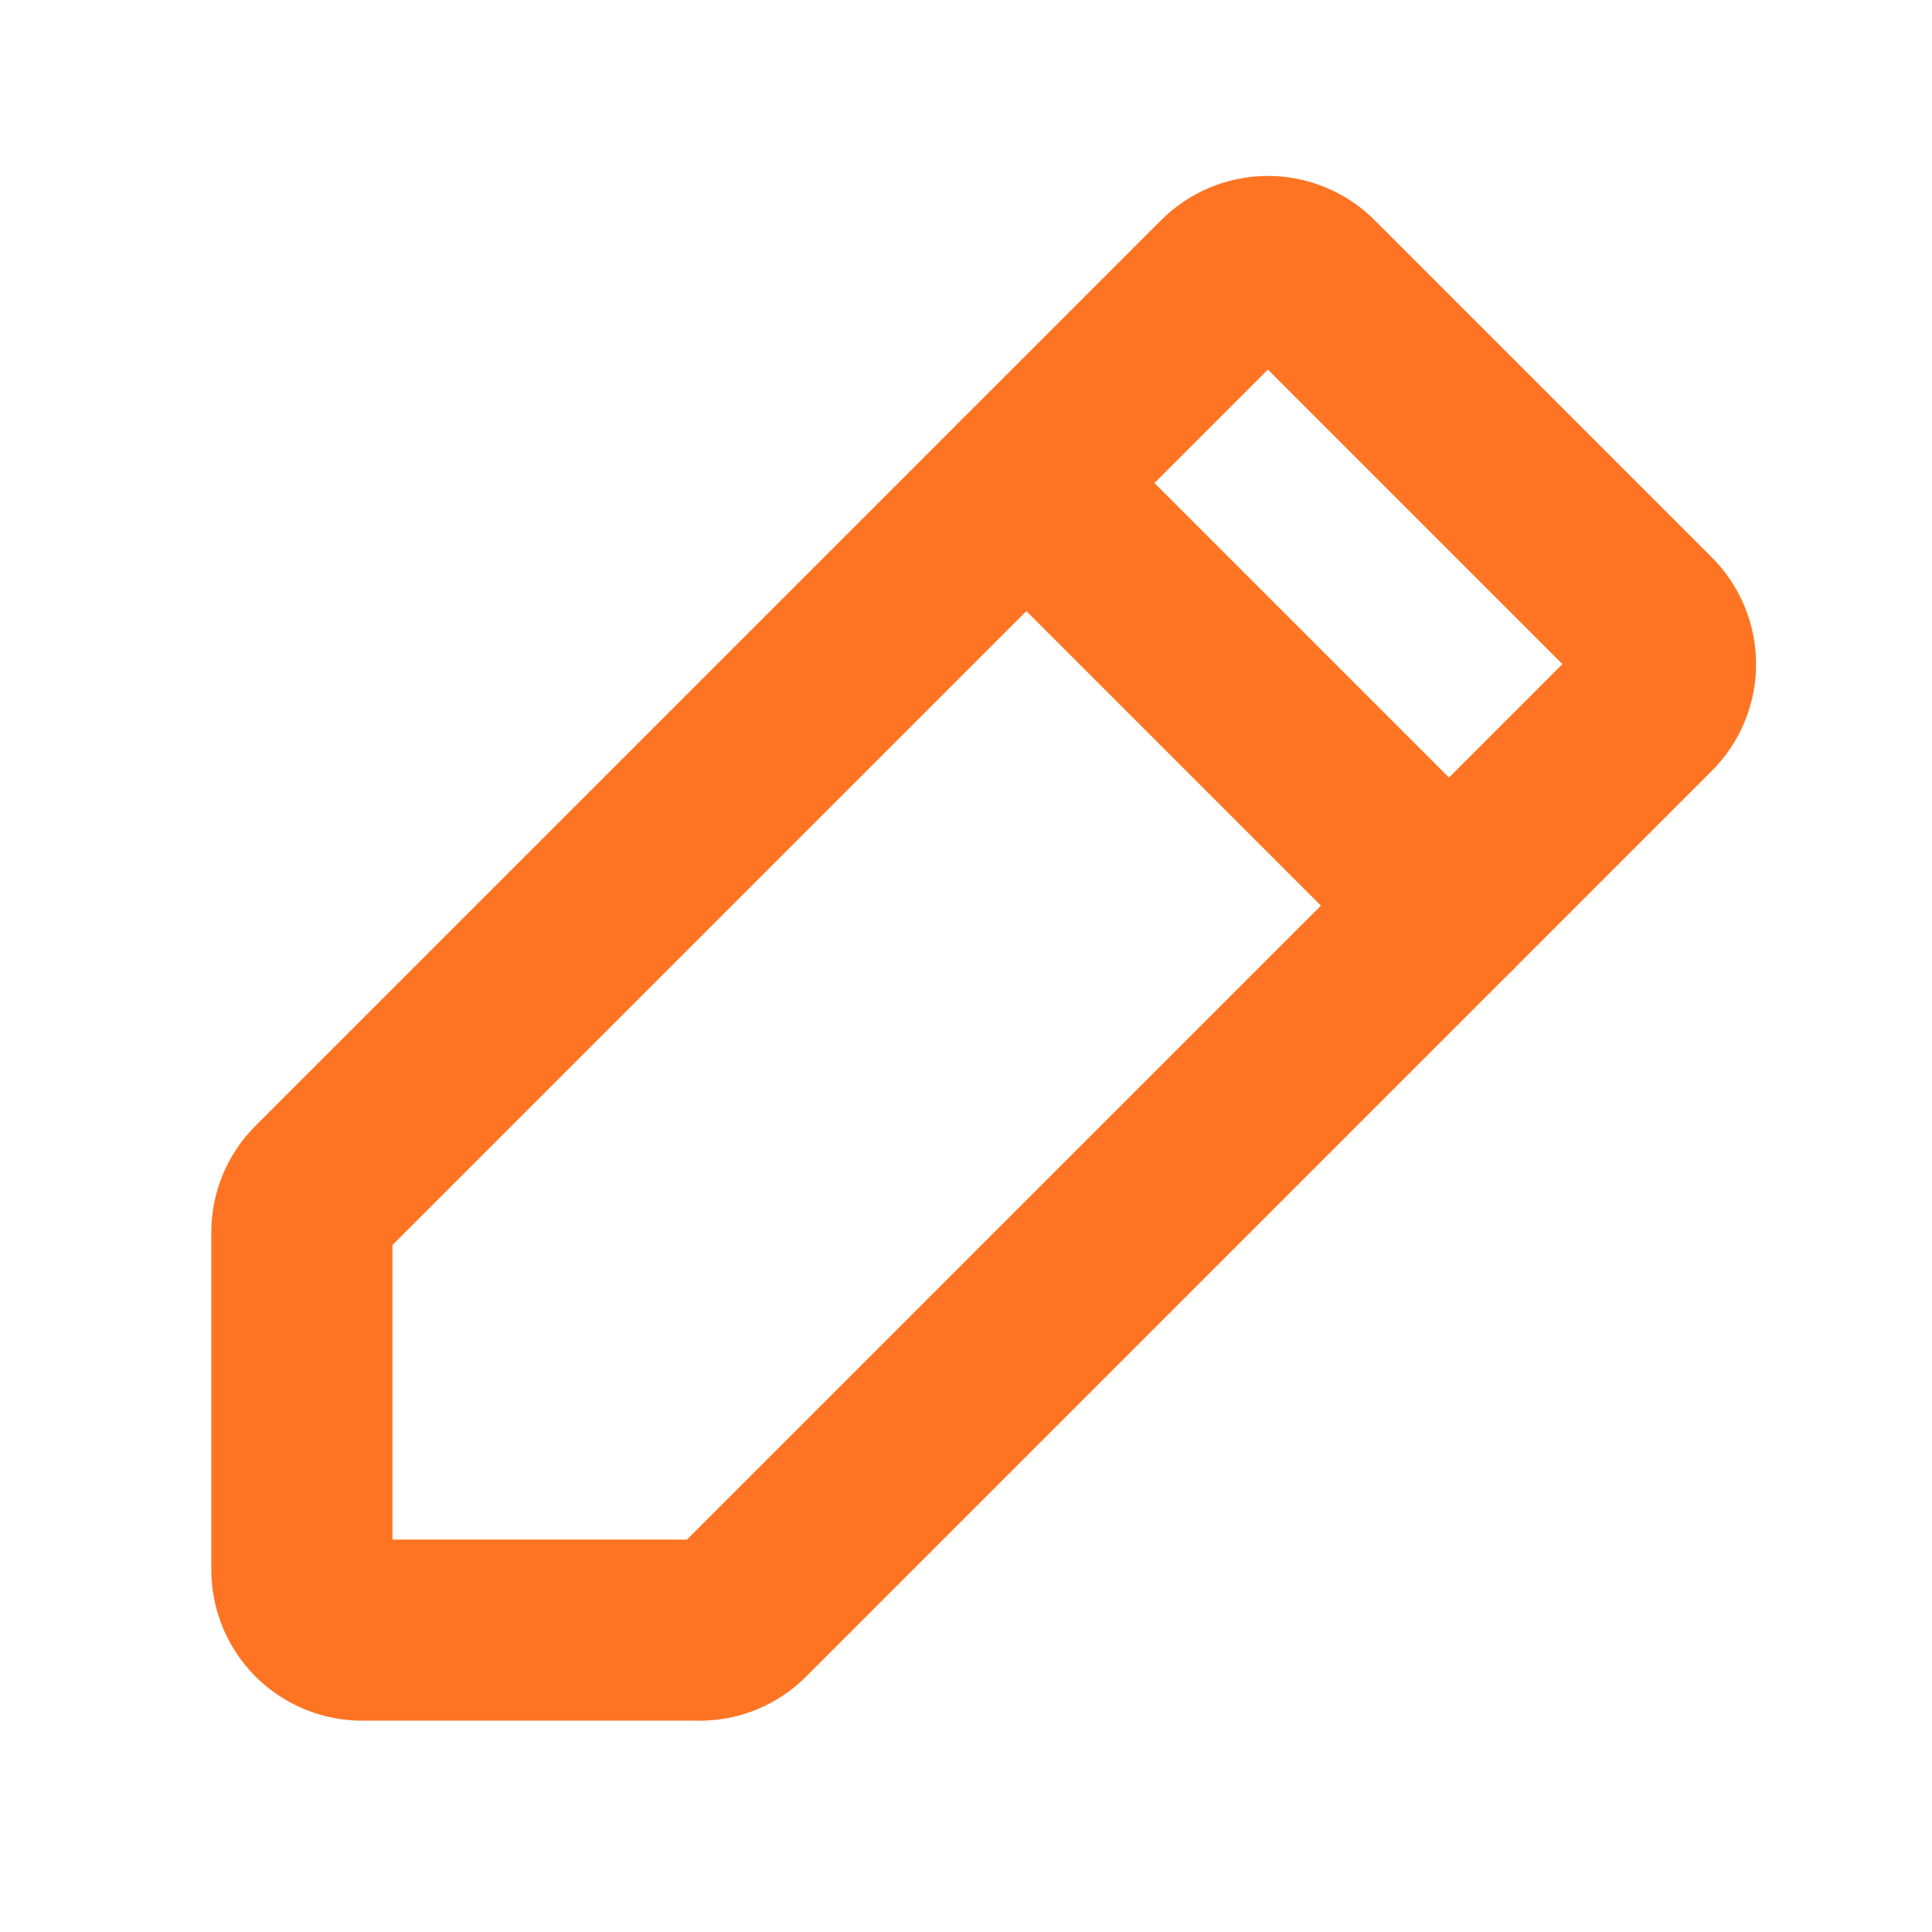
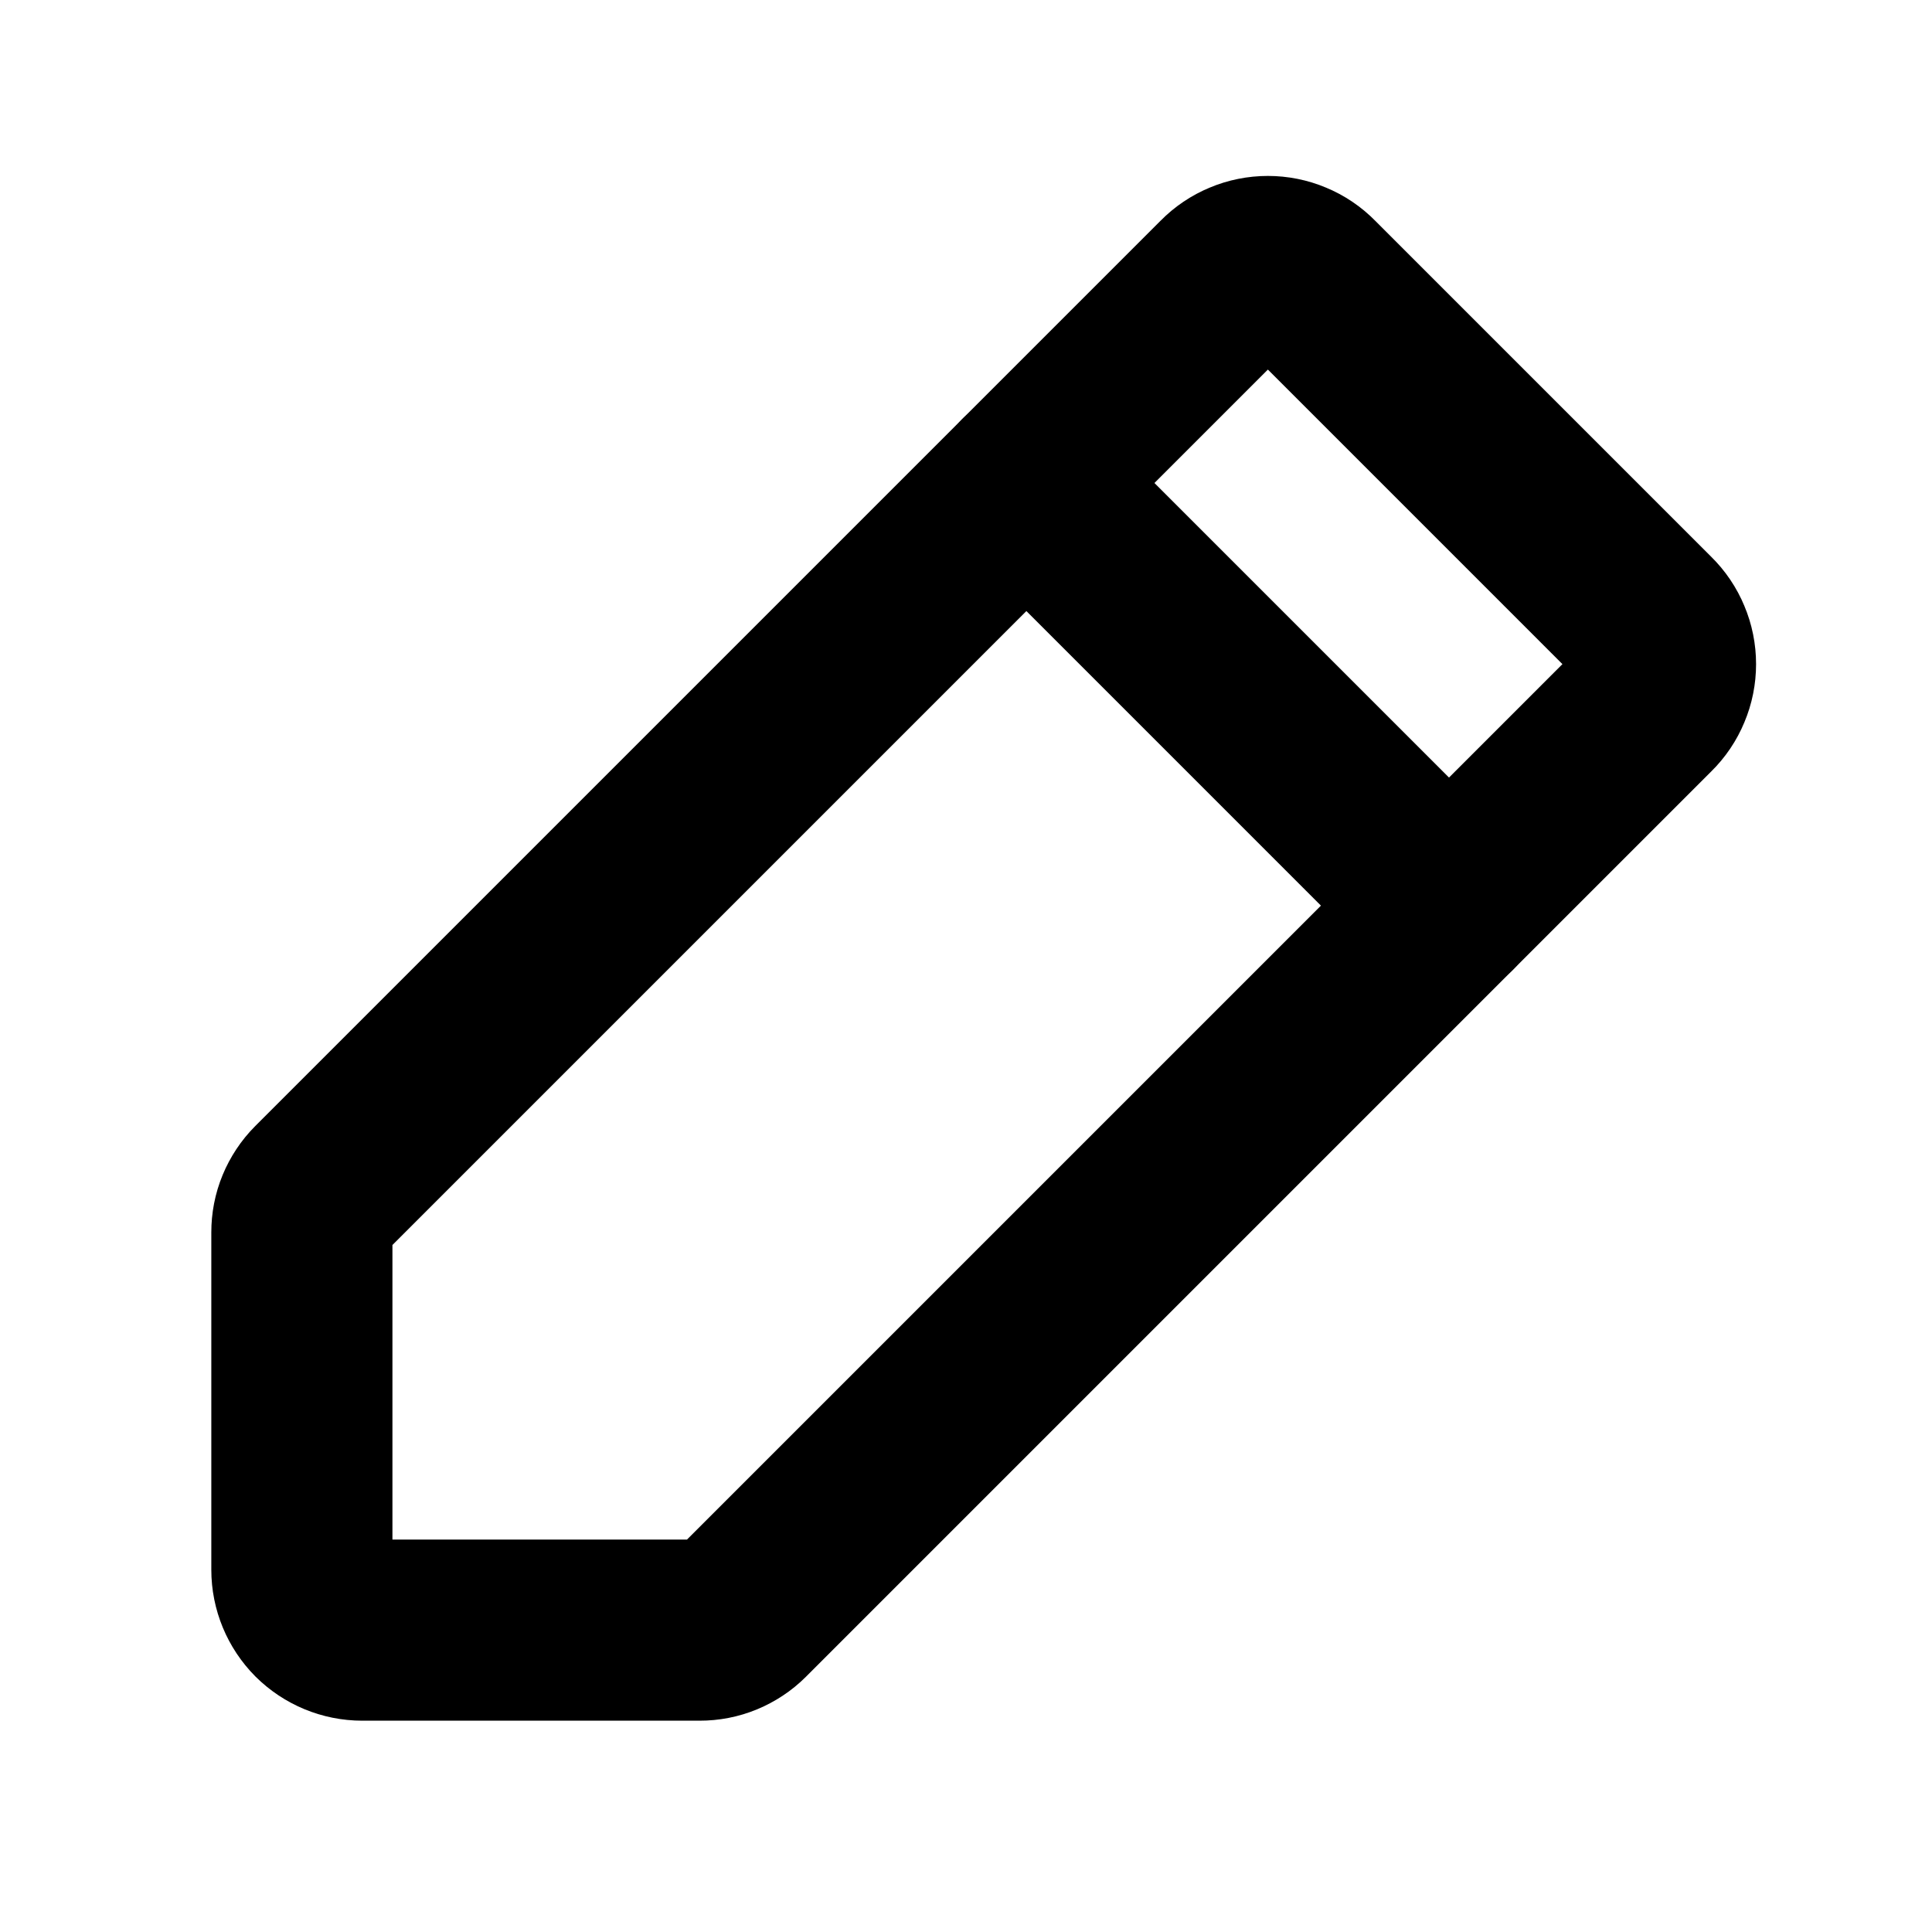
<svg xmlns="http://www.w3.org/2000/svg" width="16" height="16" viewBox="0 0 16 16" fill="none">
-   <path d="M5.794 13.5H3C2.867 13.5 2.74 13.447 2.646 13.354C2.553 13.26 2.5 13.133 2.5 13V10.206C2.5 10.141 2.512 10.077 2.537 10.017C2.562 9.957 2.598 9.902 2.644 9.856L10.144 2.356C10.19 2.309 10.246 2.271 10.307 2.246C10.368 2.22 10.434 2.207 10.5 2.207C10.566 2.207 10.632 2.22 10.693 2.246C10.754 2.271 10.81 2.309 10.856 2.356L13.644 5.144C13.691 5.19 13.729 5.246 13.754 5.307C13.78 5.368 13.793 5.434 13.793 5.5C13.793 5.566 13.78 5.632 13.754 5.693C13.729 5.754 13.691 5.81 13.644 5.856L6.144 13.356C6.098 13.402 6.043 13.438 5.983 13.463C5.923 13.488 5.859 13.5 5.794 13.5V13.5Z" stroke="#FF7422" stroke-width="1.5" stroke-linecap="round" stroke-linejoin="round" />
-   <path d="M8.5 4L12 7.5" stroke="#FF7422" stroke-width="1.5" stroke-linecap="round" stroke-linejoin="round" />
+   <path d="M5.794 13.5H3C2.867 13.5 2.74 13.447 2.646 13.354C2.553 13.26 2.5 13.133 2.5 13V10.206C2.5 10.141 2.512 10.077 2.537 10.017C2.562 9.957 2.598 9.902 2.644 9.856L10.144 2.356C10.19 2.309 10.246 2.271 10.307 2.246C10.368 2.22 10.434 2.207 10.5 2.207C10.566 2.207 10.632 2.22 10.693 2.246C10.754 2.271 10.81 2.309 10.856 2.356L13.644 5.144C13.691 5.19 13.729 5.246 13.754 5.307C13.78 5.368 13.793 5.434 13.793 5.5C13.793 5.566 13.78 5.632 13.754 5.693C13.729 5.754 13.691 5.81 13.644 5.856L6.144 13.356C6.098 13.402 6.043 13.438 5.983 13.463C5.923 13.488 5.859 13.5 5.794 13.5V13.5Z" stroke="currentColor" stroke-width="1.5" stroke-linecap="round" stroke-linejoin="round" />
+   <path d="M8.5 4L12 7.5" stroke="currentColor" stroke-width="1.5" stroke-linecap="round" stroke-linejoin="round" />
</svg>
